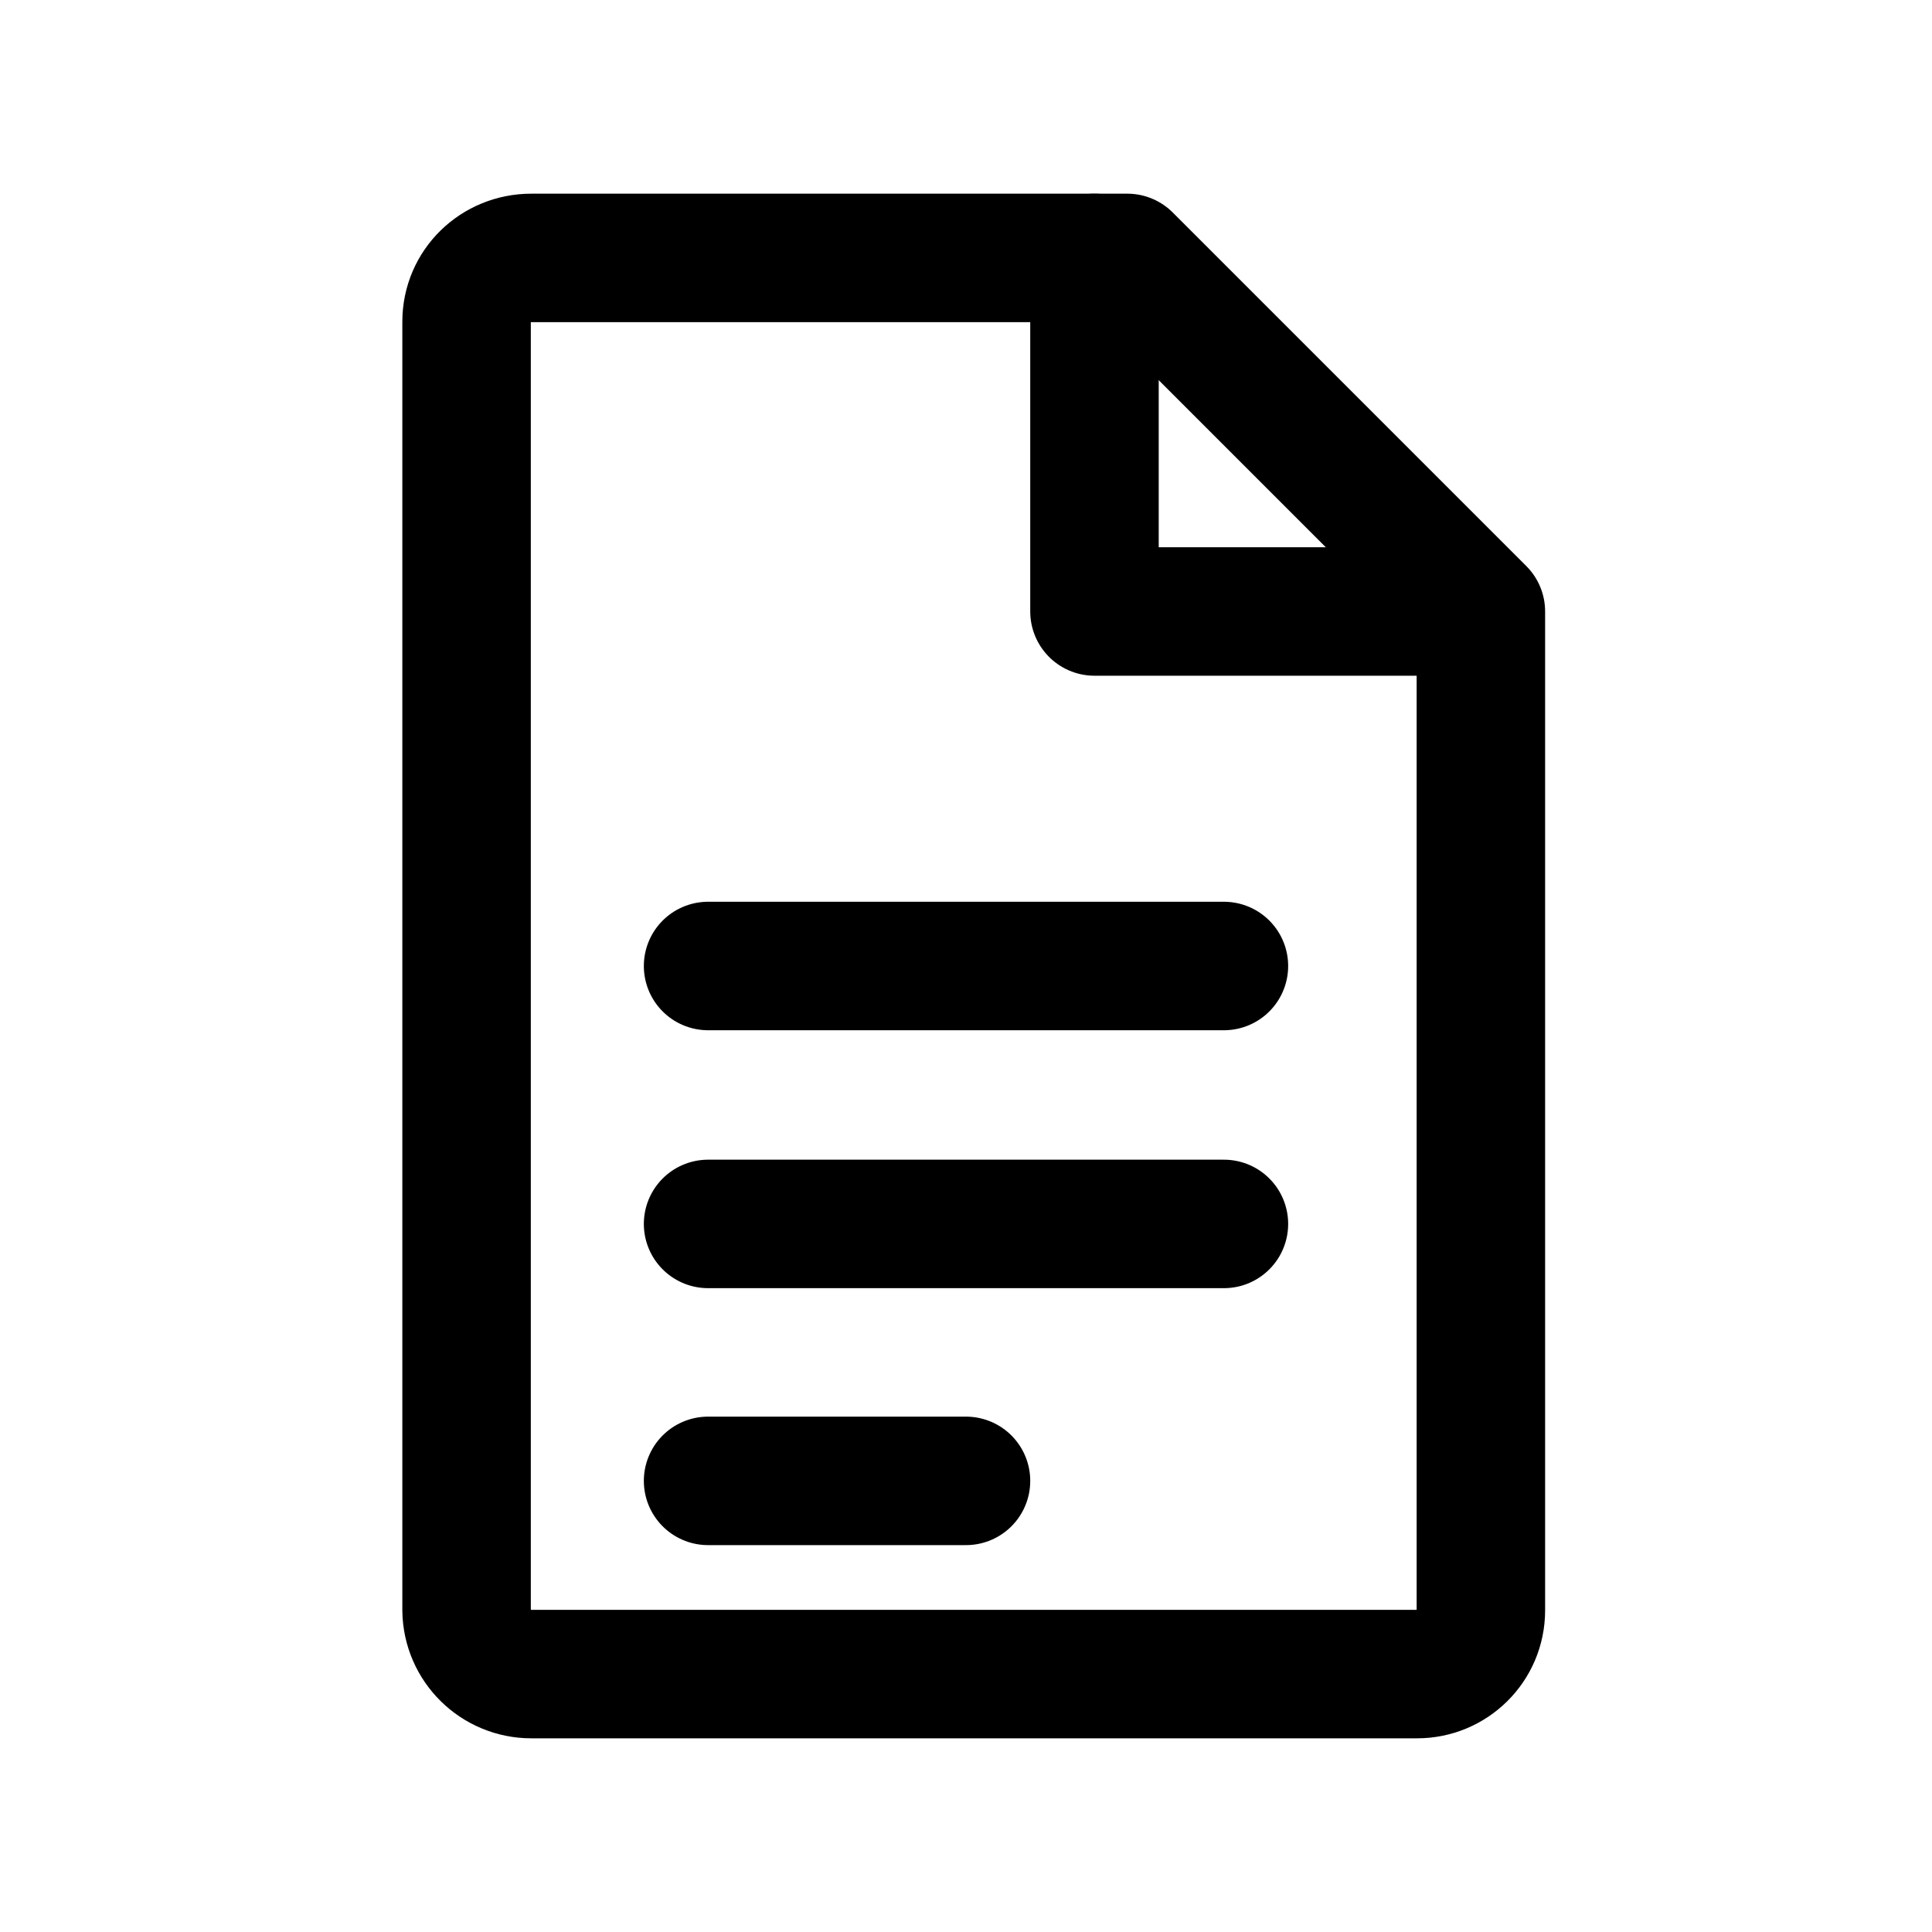
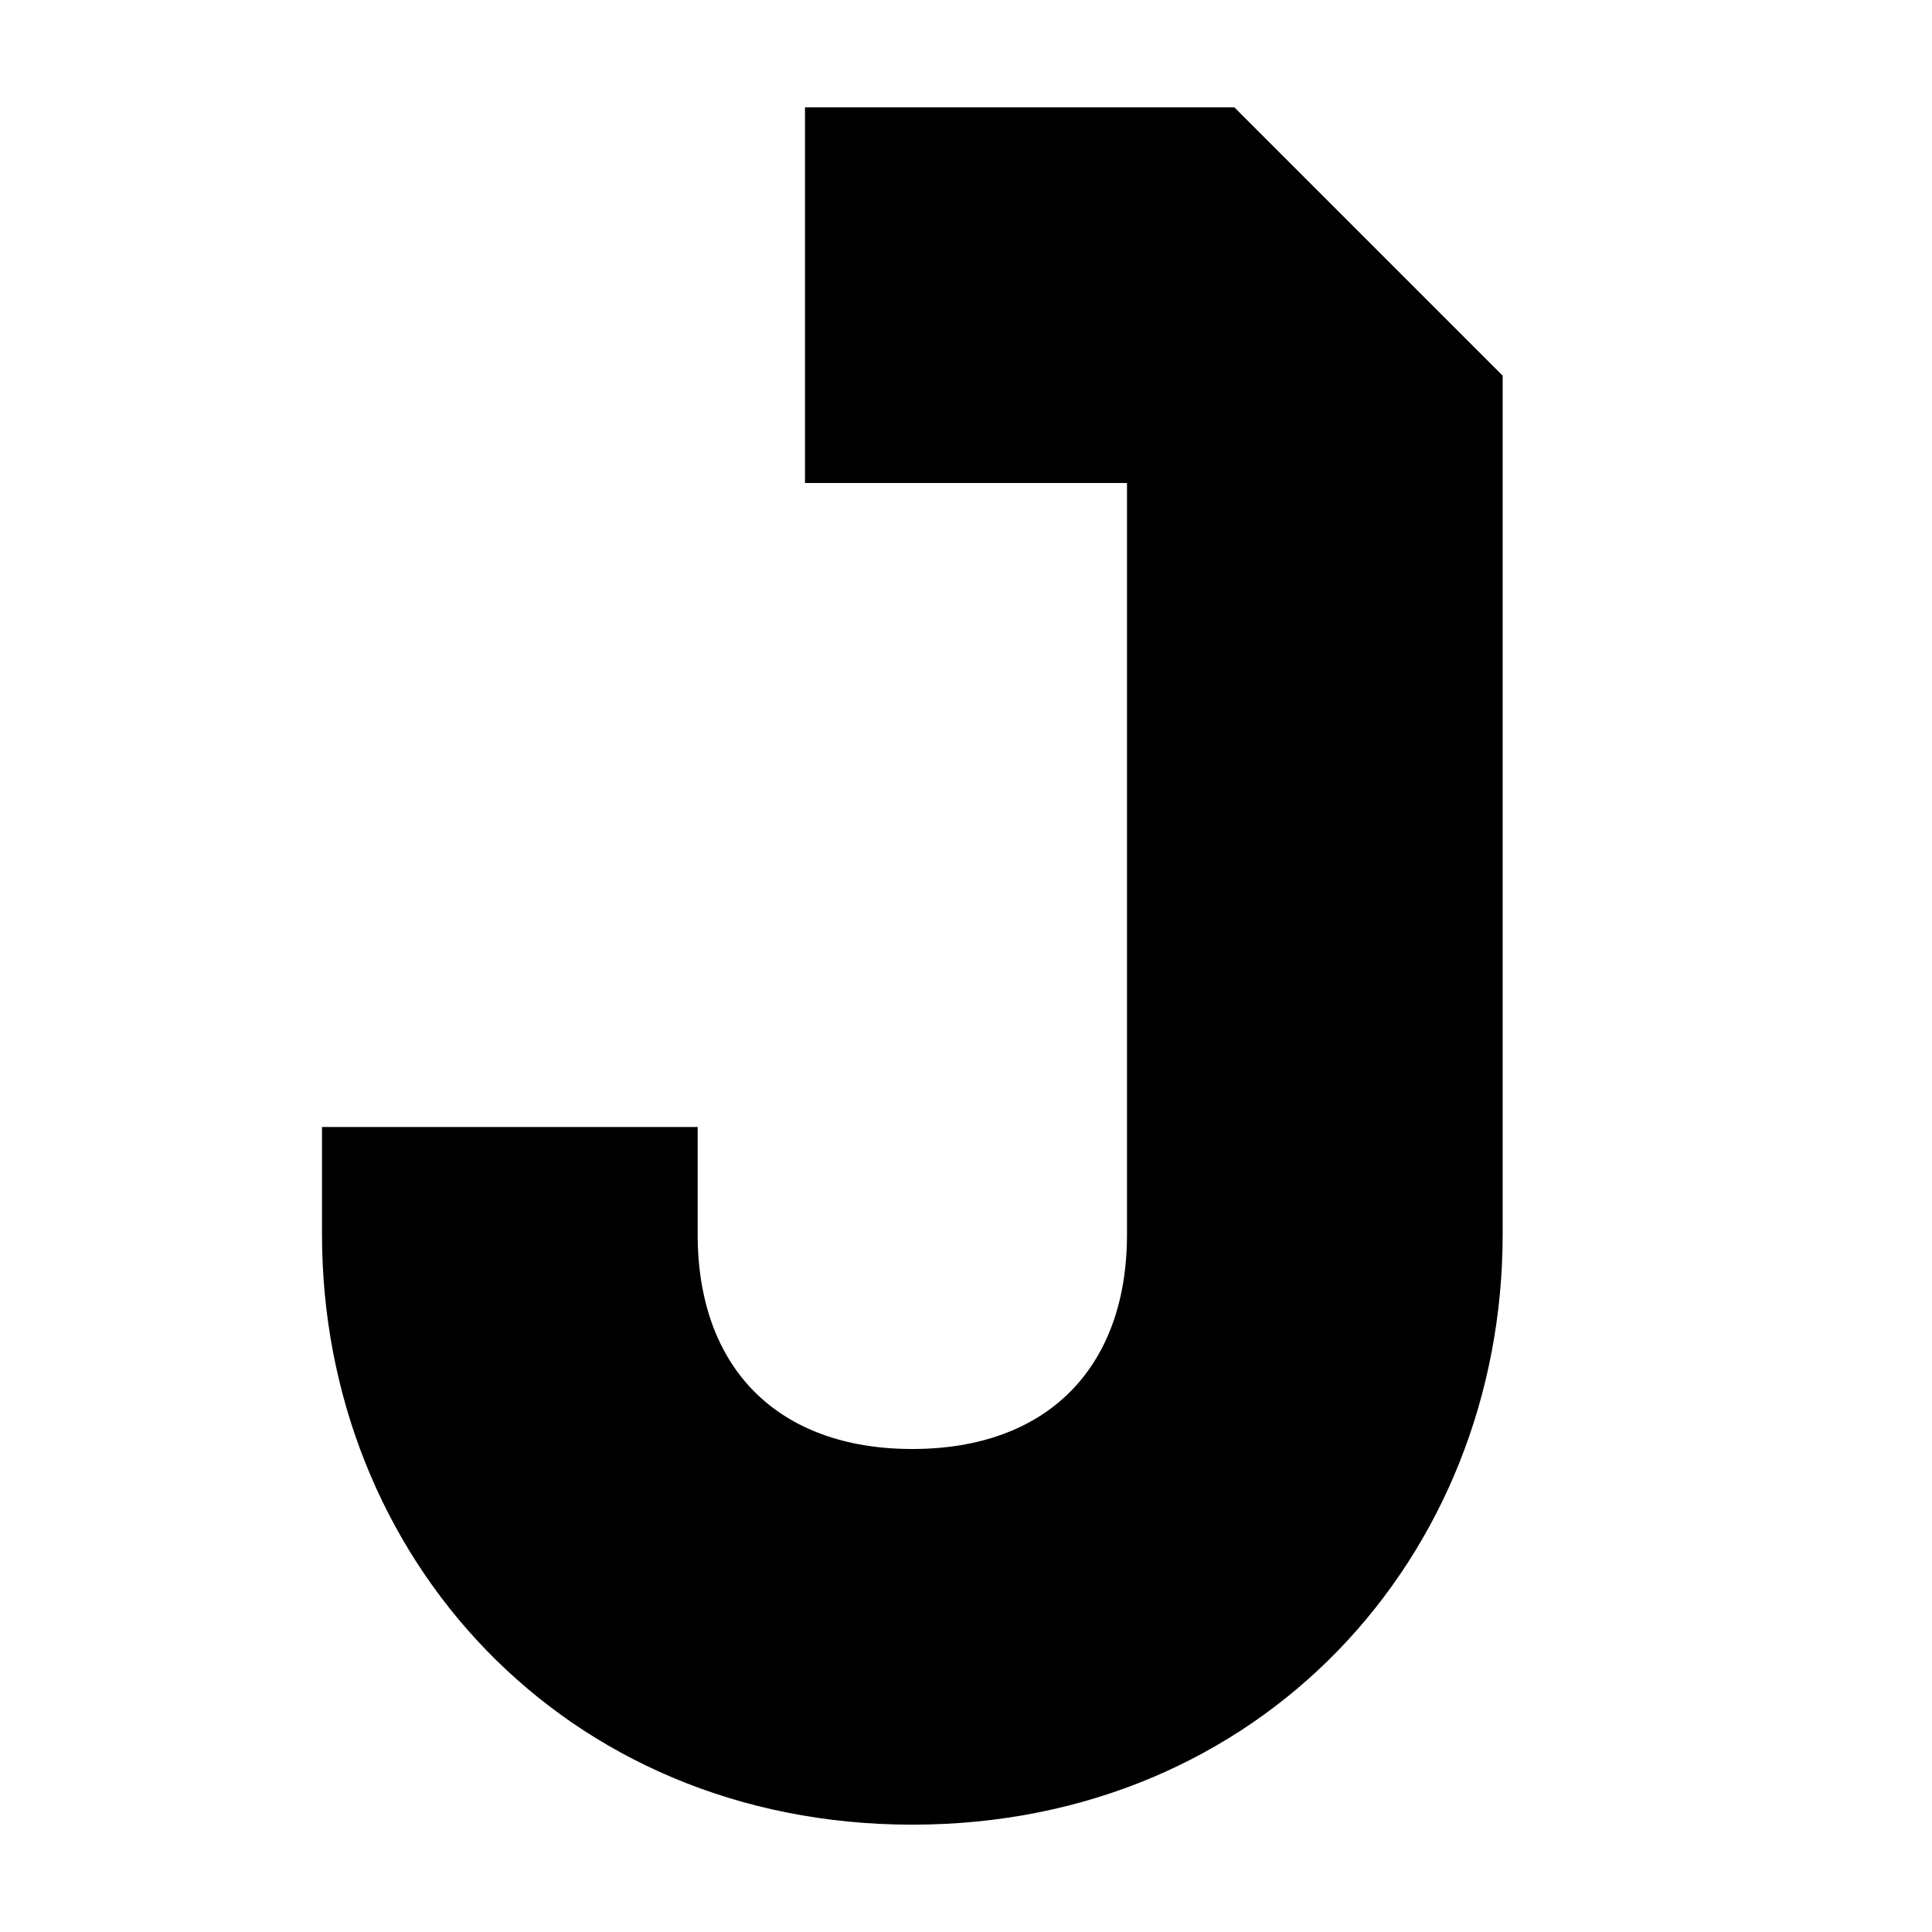
- <svg xmlns="http://www.w3.org/2000/svg" width="20" height="20" viewBox="0 0 20 20" fill="none" stroke="currentColor" stroke-width="1.33" stroke-linecap="round" stroke-linejoin="round">
-   <path d="M5.5 2.67h6.17l3.66 3.66v10.34c0 .37-.3.66-.66.66H5.5a.67.67 0 0 1-.67-.66V3.33c0-.37.3-.66.67-.66Z" />
-   <path d="M11.33 2.67v3.66H15" />
-   <path d="M7.33 10h5.34M7.33 12.67h5.34M7.33 15.33h2.67" />
+ <svg xmlns="http://www.w3.org/2000/svg" width="20" height="20" viewBox="14 12 72 72" fill="currentColor">
+   <path d="M44 16h16l10 10v32c0 12-9 22-22 22S26 70 26 58v-4h14v4c0 5 3 8 8 8s8-3 8-8V30H44Z" />
</svg>
